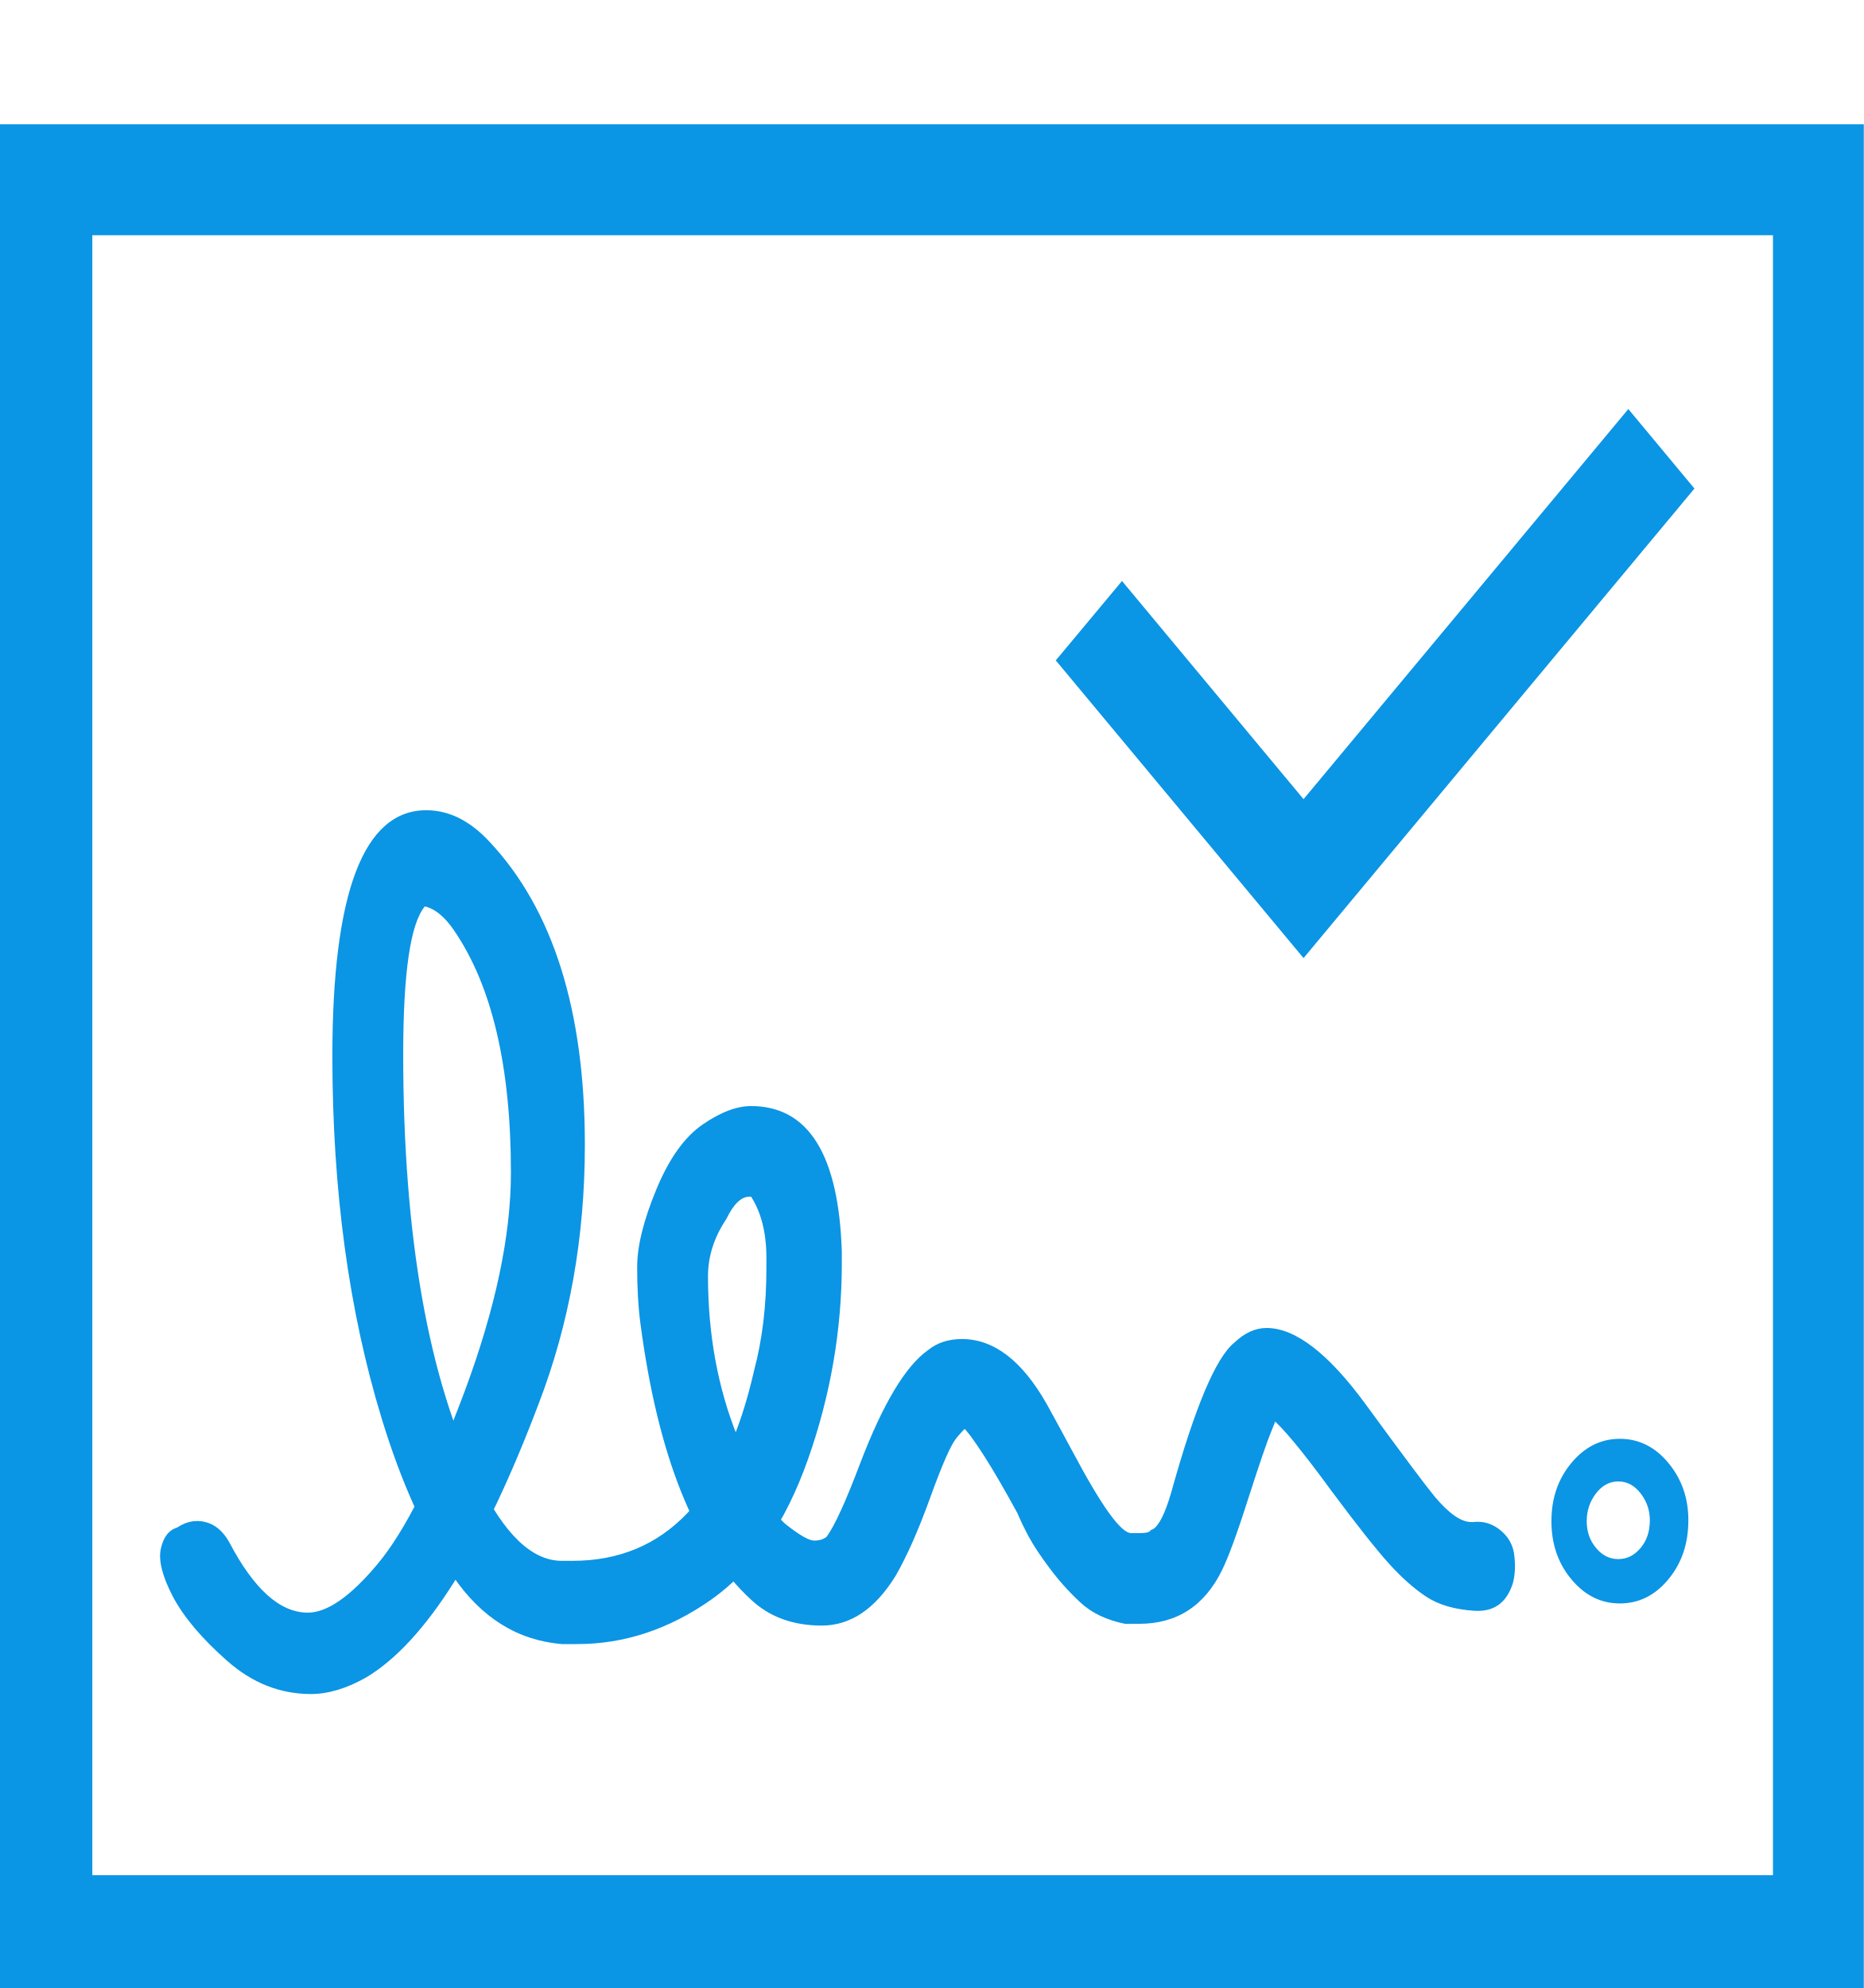
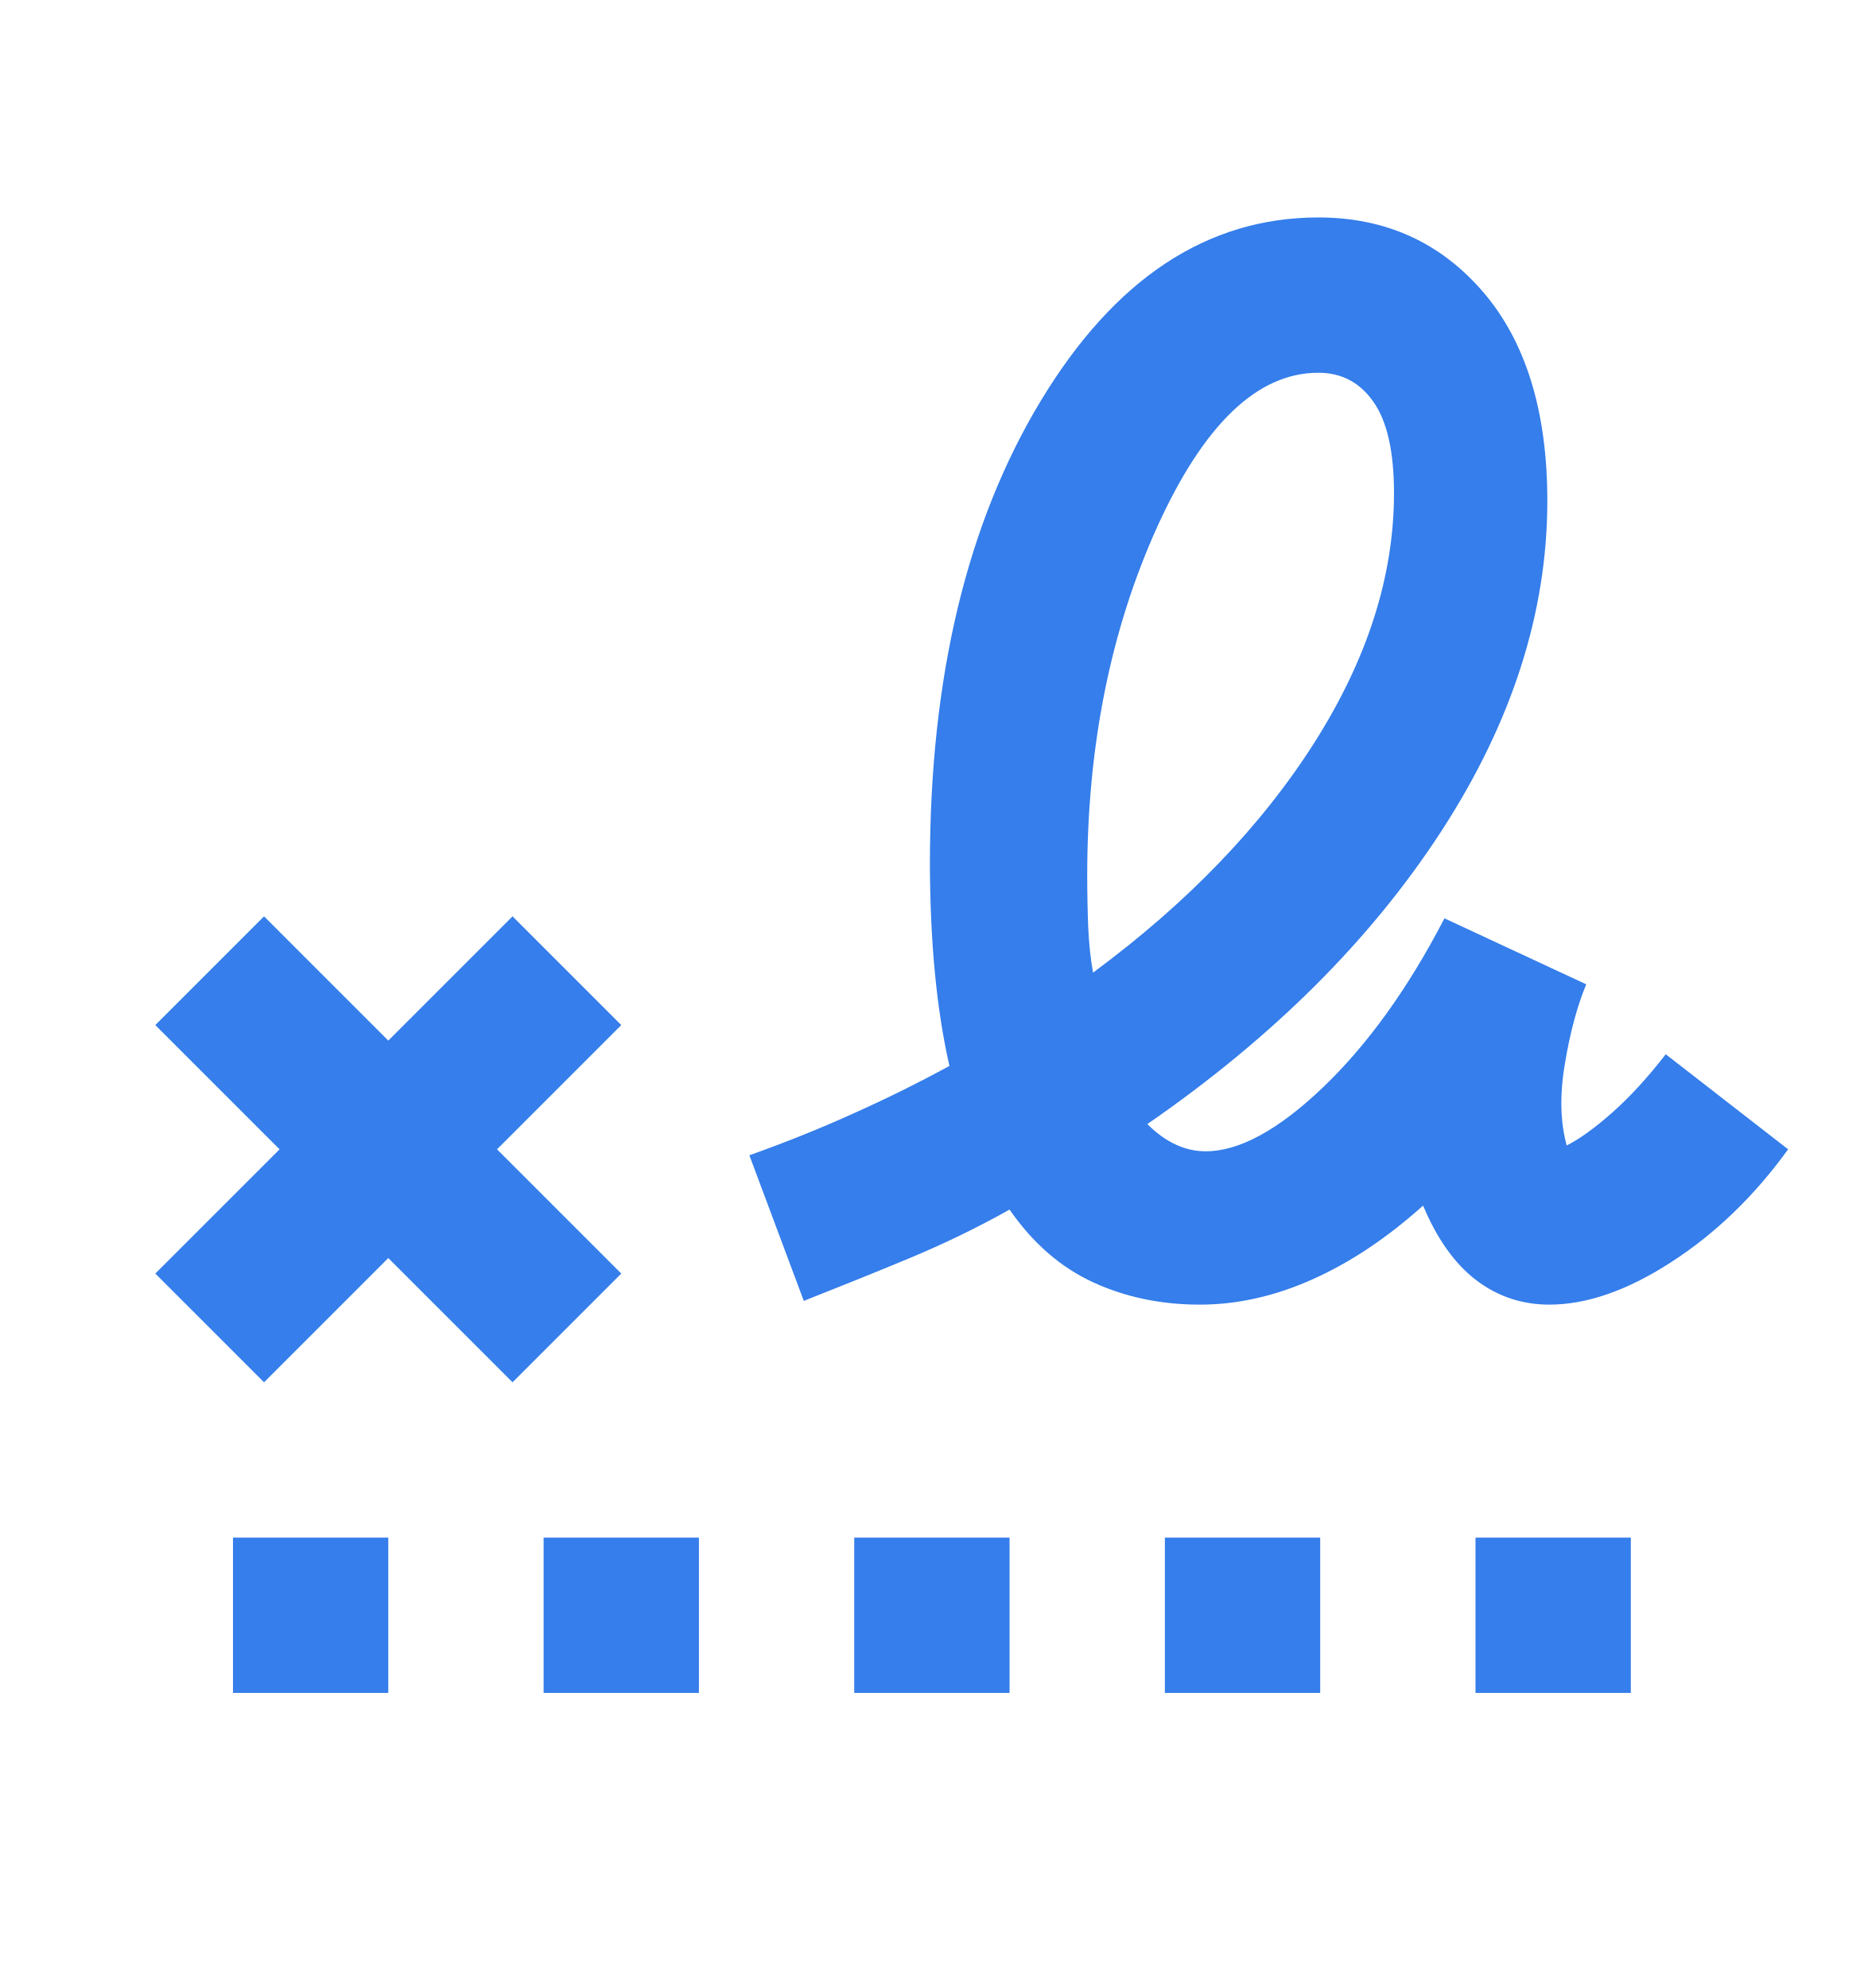
<svg xmlns="http://www.w3.org/2000/svg" width="15" height="16" viewBox="0 0 15 16" fill="none">
-   <path d="M14.628 15.554H15V16H0V1H15V15.554H14.628H14.269V1.893H0.743V15.092H14.628V15.554ZM2.675 8.5C2.675 7.181 2.927 6.521 3.431 6.521C3.613 6.521 3.782 6.605 3.939 6.774C4.451 7.319 4.707 8.133 4.707 9.214C4.707 9.958 4.583 10.653 4.335 11.298C3.889 12.478 3.427 13.212 2.948 13.5C2.791 13.589 2.642 13.634 2.502 13.634C2.254 13.634 2.029 13.545 1.827 13.366C1.625 13.188 1.48 13.016 1.393 12.853C1.307 12.689 1.274 12.56 1.294 12.466C1.315 12.371 1.358 12.315 1.424 12.295C1.499 12.245 1.575 12.23 1.654 12.25C1.732 12.27 1.796 12.324 1.846 12.414C2.044 12.791 2.254 12.979 2.477 12.979C2.634 12.979 2.822 12.848 3.041 12.585C3.26 12.322 3.493 11.858 3.741 11.194C3.988 10.529 4.112 9.943 4.112 9.438C4.112 8.584 3.96 7.935 3.654 7.488C3.58 7.379 3.501 7.314 3.419 7.295C3.303 7.434 3.245 7.83 3.245 8.485C3.245 9.953 3.448 11.099 3.852 11.923C4.059 12.349 4.282 12.562 4.521 12.562H4.608C5.351 12.562 5.838 12.052 6.069 11.03C6.135 10.782 6.168 10.509 6.168 10.211V10.122C6.168 9.924 6.127 9.76 6.045 9.631H6.032C5.966 9.631 5.904 9.69 5.846 9.81C5.747 9.958 5.698 10.112 5.698 10.271C5.698 10.737 5.776 11.166 5.933 11.558C6.09 11.95 6.222 12.188 6.329 12.272C6.437 12.357 6.511 12.399 6.552 12.399C6.594 12.399 6.627 12.389 6.652 12.369C6.718 12.28 6.808 12.081 6.924 11.774C7.106 11.298 7.287 10.995 7.469 10.866C7.543 10.806 7.634 10.777 7.742 10.777C7.998 10.777 8.225 10.95 8.423 11.298C8.472 11.387 8.543 11.516 8.633 11.684C8.865 12.121 9.021 12.339 9.104 12.339H9.166C9.216 12.339 9.244 12.334 9.253 12.324C9.261 12.315 9.269 12.309 9.277 12.309C9.327 12.28 9.377 12.181 9.426 12.012C9.616 11.327 9.785 10.926 9.934 10.806C10.017 10.727 10.103 10.688 10.194 10.688C10.425 10.688 10.692 10.893 10.993 11.305C11.294 11.717 11.478 11.962 11.544 12.042C11.66 12.181 11.759 12.25 11.841 12.25H11.854C11.936 12.24 12.011 12.262 12.077 12.317C12.143 12.371 12.18 12.441 12.188 12.525C12.197 12.61 12.192 12.681 12.176 12.741C12.126 12.9 12.023 12.974 11.866 12.964C11.709 12.954 11.581 12.917 11.482 12.853C11.383 12.788 11.282 12.699 11.179 12.585C11.076 12.471 10.921 12.275 10.714 11.997C10.483 11.68 10.318 11.481 10.219 11.402L10.231 11.312V11.402H10.219L10.231 11.312V11.268L10.281 11.402H10.231V11.268L10.281 11.402L10.244 11.327L10.293 11.387C10.285 11.387 10.277 11.392 10.268 11.402L10.231 11.327L10.281 11.387C10.281 11.397 10.264 11.441 10.231 11.521C10.198 11.6 10.136 11.781 10.045 12.064C9.955 12.347 9.884 12.538 9.835 12.637C9.694 12.925 9.472 13.069 9.166 13.069H9.055C8.906 13.039 8.786 12.982 8.695 12.897C8.604 12.813 8.522 12.721 8.448 12.622C8.373 12.523 8.318 12.438 8.28 12.369C8.243 12.3 8.212 12.235 8.187 12.176C7.981 11.799 7.832 11.566 7.742 11.476L7.754 11.431V11.476H7.742L7.766 11.446L7.779 11.491H7.766V11.446L7.779 11.491C7.77 11.491 7.744 11.518 7.698 11.573C7.653 11.627 7.583 11.786 7.488 12.049C7.393 12.312 7.3 12.523 7.209 12.681C7.044 12.949 6.846 13.083 6.614 13.083C6.383 13.083 6.193 13.014 6.045 12.875C5.59 12.458 5.293 11.714 5.153 10.643C5.136 10.514 5.128 10.365 5.128 10.196C5.128 10.028 5.18 9.819 5.283 9.571C5.386 9.323 5.51 9.15 5.654 9.051C5.799 8.951 5.929 8.902 6.045 8.902C6.507 8.902 6.751 9.294 6.775 10.077V10.167C6.775 10.702 6.685 11.228 6.503 11.744C6.321 12.26 6.061 12.637 5.723 12.875C5.384 13.113 5.025 13.232 4.645 13.232H4.521C4.166 13.202 3.875 13.021 3.648 12.689C3.421 12.357 3.229 11.932 3.072 11.417C2.808 10.554 2.675 9.581 2.675 8.5ZM13.278 12.235H13.588C13.588 12.424 13.534 12.582 13.427 12.711C13.32 12.84 13.19 12.905 13.037 12.905C12.884 12.905 12.754 12.84 12.647 12.711C12.539 12.582 12.486 12.426 12.486 12.243C12.486 12.059 12.539 11.903 12.647 11.774C12.754 11.645 12.884 11.58 13.037 11.58C13.19 11.58 13.32 11.645 13.427 11.774C13.534 11.903 13.588 12.056 13.588 12.235H13.278C13.278 12.156 13.254 12.084 13.204 12.019C13.154 11.955 13.095 11.923 13.024 11.923C12.954 11.923 12.894 11.955 12.845 12.019C12.795 12.084 12.77 12.158 12.77 12.243C12.77 12.327 12.795 12.399 12.845 12.458C12.894 12.518 12.954 12.548 13.024 12.548C13.095 12.548 13.154 12.518 13.204 12.458C13.254 12.399 13.278 12.324 13.278 12.235ZM8.497 5.315L9.03 4.676L10.491 6.432L13.105 3.292L13.637 3.932L10.491 7.711L8.497 5.315Z" fill="#0B95E5" />
+   <path d="M8.797 7.828C9.557 7.266 10.151 6.649 10.578 5.977C11.005 5.305 11.219 4.636 11.219 3.969C11.219 3.636 11.164 3.391 11.054 3.235C10.945 3.078 10.797 3 10.61 3C10.12 3 9.688 3.414 9.312 4.243C8.938 5.071 8.75 6.006 8.75 7.047C8.75 7.193 8.753 7.331 8.758 7.461C8.764 7.592 8.776 7.714 8.797 7.828ZM1.875 13.625V12.375H3.125V13.625H1.875ZM4.375 13.625V12.375H5.625V13.625H4.375ZM6.875 13.625V12.375H8.125V13.625H6.875ZM9.375 13.625V12.375H10.625V13.625H9.375ZM11.875 13.625V12.375H13.125V13.625H11.875ZM2.125 11.125L1.25 10.25L2.25 9.25L1.25 8.25L2.125 7.375L3.125 8.375L4.125 7.375L5 8.25L4 9.25L5 10.25L4.125 11.125L3.125 10.125L2.125 11.125ZM9.656 10.5C9.344 10.5 9.057 10.44 8.797 10.32C8.536 10.2 8.312 10.005 8.125 9.735C7.865 9.881 7.596 10.011 7.32 10.126C7.044 10.241 6.76 10.355 6.469 10.47L6.031 9.298C6.323 9.194 6.602 9.082 6.867 8.962C7.133 8.843 7.391 8.715 7.641 8.579C7.589 8.35 7.55 8.1 7.524 7.829C7.498 7.558 7.485 7.266 7.484 6.954C7.484 5.454 7.781 4.212 8.375 3.228C8.969 2.244 9.714 1.751 10.609 1.75C11.151 1.75 11.594 1.951 11.938 2.352C12.281 2.753 12.453 3.313 12.453 4.031C12.453 4.927 12.169 5.813 11.601 6.688C11.033 7.563 10.244 8.349 9.234 9.047C9.307 9.12 9.383 9.175 9.461 9.211C9.54 9.248 9.62 9.266 9.703 9.266C9.974 9.266 10.289 9.094 10.649 8.75C11.008 8.406 11.334 7.953 11.625 7.391L12.766 7.922C12.693 8.099 12.635 8.313 12.594 8.563C12.552 8.813 12.557 9.031 12.609 9.219C12.713 9.167 12.836 9.078 12.977 8.953C13.118 8.828 13.261 8.672 13.406 8.485L14.391 9.25C14.12 9.625 13.807 9.927 13.453 10.156C13.099 10.386 12.771 10.5 12.469 10.5C12.25 10.5 12.055 10.435 11.883 10.305C11.71 10.174 11.567 9.974 11.453 9.703C11.162 9.964 10.865 10.162 10.562 10.297C10.26 10.432 9.958 10.5 9.656 10.5Z" fill="#357EEB" />
</svg>
